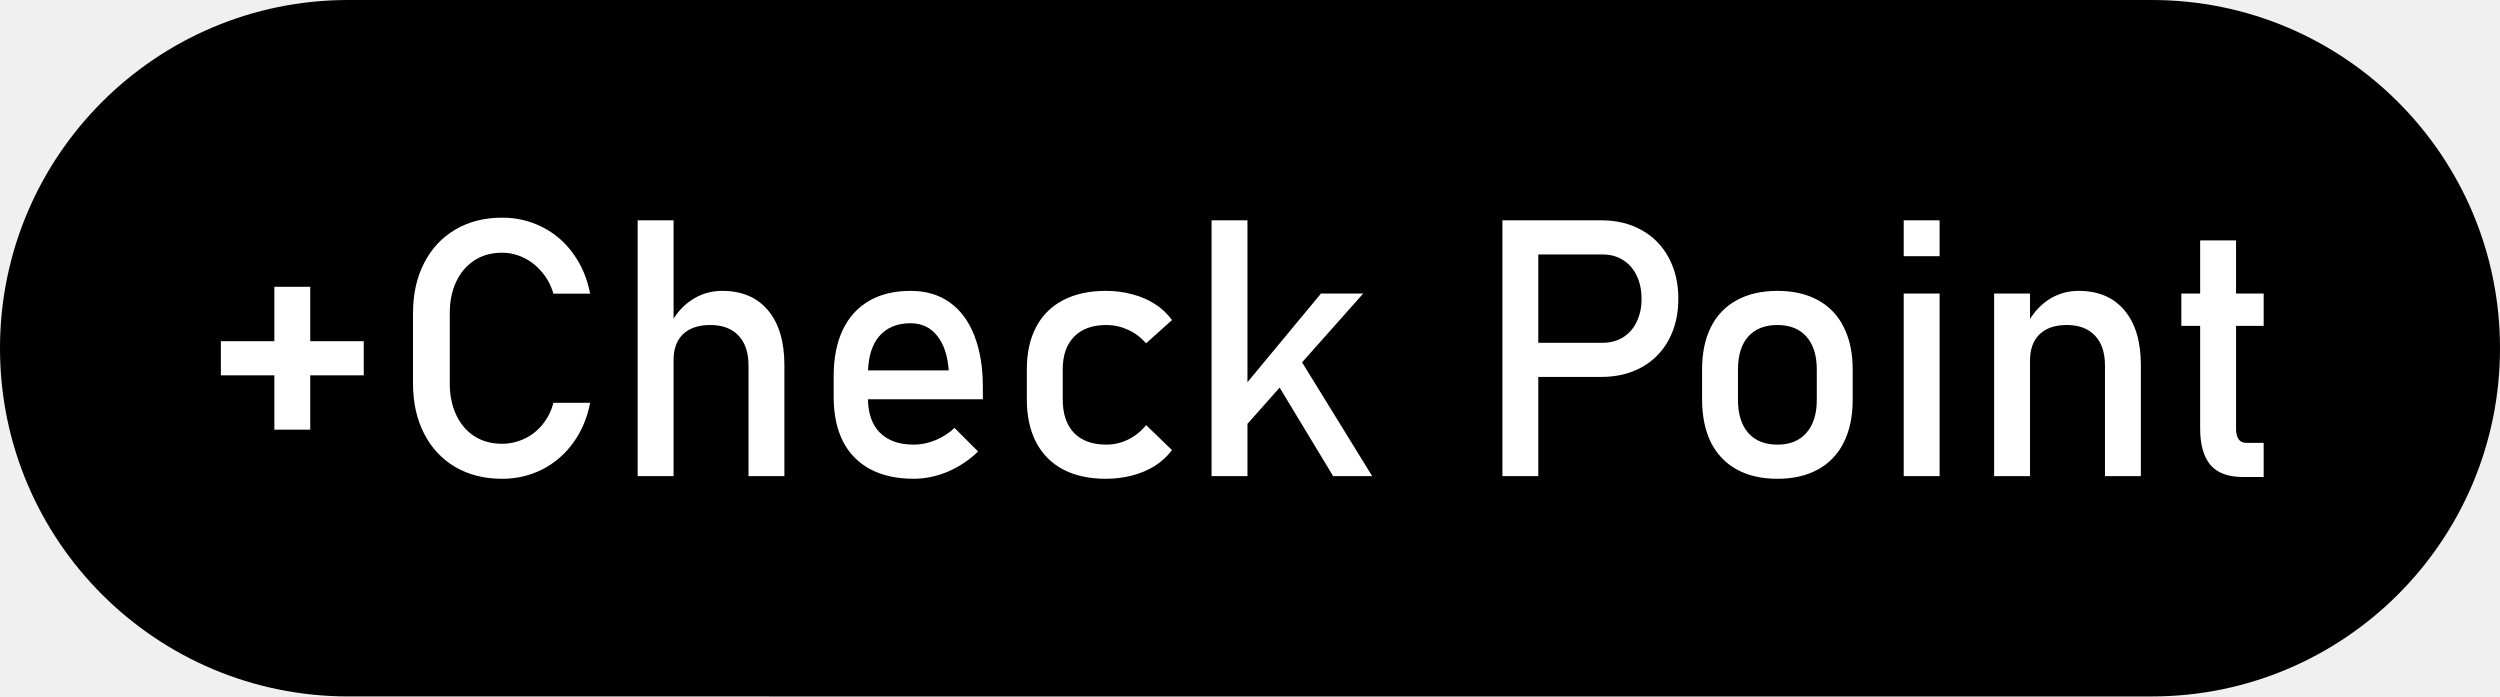
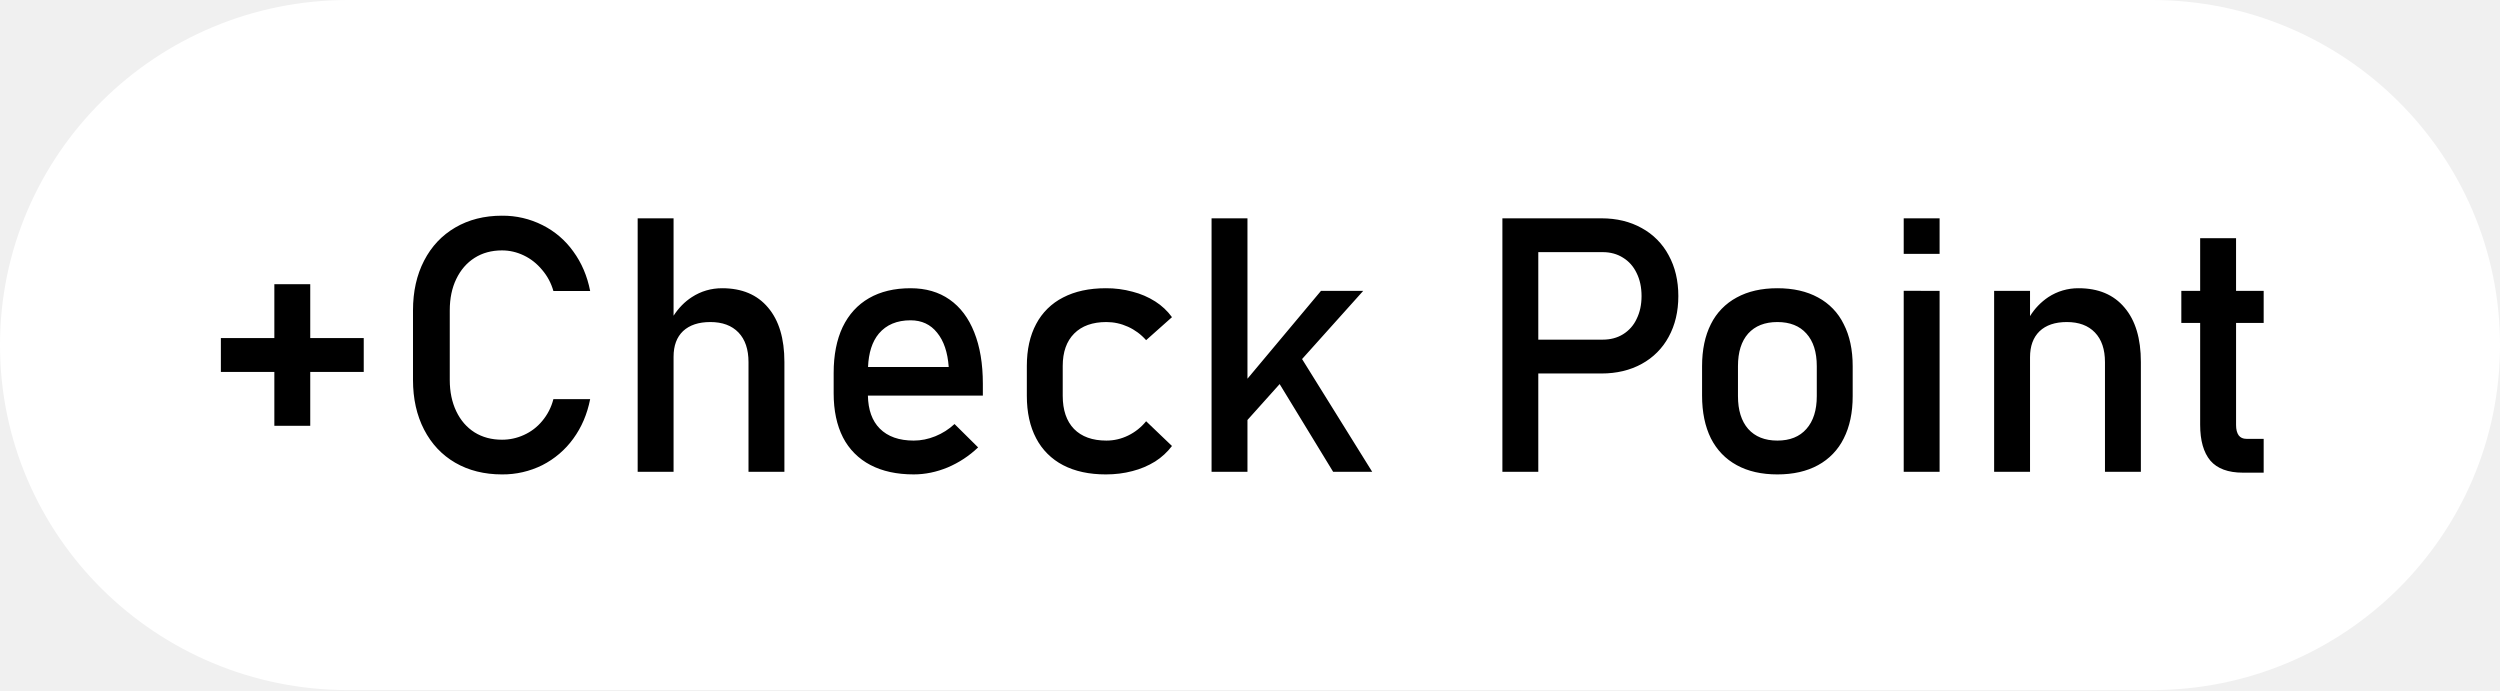
- <svg xmlns="http://www.w3.org/2000/svg" width="647.578" height="180.401" viewBox="0 0 171.338 47.731">
-   <path id="bg" d="M147.473 47.731c13.18 0 23.865-10.685 23.865-23.865C171.338 10.686 160.654 0 147.473 0H23.866C10.686 0 0 10.685 0 23.866 0 37.046 10.685 47.73 23.866 47.73z" />
-   <path id="icon" fill="#fff" d="M27.676 284.8c-1.213 0-2.283.274-3.207.82-.917.54-1.628 1.303-2.134 2.292-.507.988-.76 2.134-.76 3.436v4.811c0 1.302.253 2.448.76 3.437.506.988 1.217 1.752 2.134 2.29.924.54 1.994.809 3.207.809a6.04 6.04 0 0 0 2.761-.64 5.957 5.957 0 0 0 2.123-1.832c.57-.788.956-1.7 1.157-2.737h-2.52a3.782 3.782 0 0 1-.771 1.519 3.463 3.463 0 0 1-1.255.964 3.551 3.551 0 0 1-1.495.326c-.715 0-1.342-.169-1.88-.507-.54-.345-.957-.831-1.255-1.458-.297-.627-.446-1.35-.446-2.17v-4.812c0-.828.149-1.551.446-2.17.298-.627.716-1.113 1.254-1.46.539-.345 1.166-.517 1.881-.517.515 0 1.013.116 1.495.349.483.233.9.567 1.255 1 .361.427.618.913.771 1.46h2.52c-.2-1.037-.586-1.95-1.157-2.737a5.745 5.745 0 0 0-2.11-1.821 5.972 5.972 0 0 0-2.774-.651zm9.297.182v17.532h2.46v-7.958c0-.764.217-1.355.65-1.773.443-.418 1.066-.627 1.87-.627.827 0 1.47.241 1.93.724.457.482.686 1.165.686 2.05v7.584h2.46v-7.597c0-1.623-.374-2.877-1.121-3.762-.74-.892-1.789-1.338-3.147-1.338-.756 0-1.448.205-2.075.615-.493.32-.908.752-1.253 1.286v-6.736zm39.332 0v17.532h2.46v-3.584l2.206-2.483 3.666 6.067h2.677l-4.806-7.798 4.191-4.718h-2.894l-5.04 6.078v-11.094zm19.932 0v17.532h2.46v-6.8h4.328c1.045 0 1.966-.222 2.762-.664a4.59 4.59 0 0 0 1.845-1.869c.442-.812.663-1.752.663-2.821 0-1.07-.221-2.01-.663-2.822a4.571 4.571 0 0 0-1.845-1.881c-.796-.45-1.717-.675-2.762-.675h-5.522zm27.504 0v2.46h2.46v-2.46zm20.317 1.374v3.642h-1.29v2.218h1.29v7.042c0 1.093.233 1.921.7 2.484.474.554 1.218.832 2.23.832h1.423v-2.34h-1.182c-.233 0-.41-.08-.53-.24-.12-.17-.18-.407-.18-.712v-7.066h1.892v-2.218h-1.893v-3.642zm-45.361.965h4.413c.53 0 .996.129 1.398.386.402.25.712.603.929 1.06.225.46.337.99.337 1.593 0 .594-.112 1.121-.337 1.58a2.445 2.445 0 0 1-.929 1.06c-.402.25-.867.374-1.398.374h-4.413zm-86.624 2.218v3.726H8.408v2.34h3.665v3.726h2.46v-3.726h3.666v-2.34h-3.666v-3.726zm43.602.278c-1.11 0-2.058.229-2.846.687-.788.458-1.39 1.125-1.809 2.002-.41.876-.615 1.933-.615 3.171v1.41c0 1.19.213 2.207.64 3.051a4.395 4.395 0 0 0 1.88 1.906c.82.434 1.81.65 2.967.65.78 0 1.555-.16 2.327-.482a6.904 6.904 0 0 0 2.086-1.386l-1.616-1.616a4.278 4.278 0 0 1-1.314.844c-.49.201-.985.301-1.483.301-1.005 0-1.781-.277-2.328-.832-.526-.534-.792-1.297-.812-2.279h7.878v-.82c0-1.382-.197-2.568-.59-3.557-.387-.988-.949-1.744-1.689-2.266-.74-.523-1.631-.784-2.676-.784zm13.384 0c-1.142 0-2.118.213-2.93.64a4.275 4.275 0 0 0-1.845 1.832c-.426.803-.64 1.772-.64 2.906v2.062c0 1.15.214 2.13.64 2.942a4.33 4.33 0 0 0 1.845 1.856c.812.427 1.788.64 2.93.64.643 0 1.25-.077 1.82-.23a5.538 5.538 0 0 0 1.556-.663 4.481 4.481 0 0 0 1.157-1.073l-1.772-1.712a3.637 3.637 0 0 1-1.23.988c-.474.234-.972.35-1.495.35-.957 0-1.696-.269-2.219-.807-.514-.539-.772-1.302-.772-2.291v-2.062c0-.965.262-1.712.784-2.243.523-.53 1.258-.796 2.207-.796.514 0 1.009.109 1.483.326.474.217.888.526 1.242.928l1.772-1.592a4.22 4.22 0 0 0-1.145-1.085 5.333 5.333 0 0 0-1.556-.675 6.73 6.73 0 0 0-1.832-.241zm46.024 0c-1.085 0-2.013.213-2.785.64a4.187 4.187 0 0 0-1.772 1.844c-.402.804-.604 1.772-.604 2.906v2.037c0 1.15.202 2.135.604 2.955.41.812 1 1.43 1.772 1.856.772.427 1.7.64 2.785.64 1.086 0 2.014-.213 2.786-.64a4.2 4.2 0 0 0 1.76-1.844c.41-.812.615-1.789.615-2.93v-2.074c0-1.134-.205-2.102-.615-2.906a4.118 4.118 0 0 0-1.76-1.845c-.772-.426-1.7-.64-2.786-.64zm20.643 0a3.71 3.71 0 0 0-2.074.615 4.3 4.3 0 0 0-1.254 1.314v-1.748h-2.46v12.516h2.46v-7.922c0-.772.217-1.37.651-1.797.442-.426 1.066-.639 1.87-.639.827 0 1.47.241 1.928.724.459.482.688 1.165.688 2.05v7.584h2.46v-7.597c0-1.623-.374-2.877-1.122-3.762-.74-.892-1.788-1.338-3.147-1.338zm-11.985.18v12.517h2.46v-12.516Zm-68.066 2.038c.763 0 1.37.286 1.82.857.458.562.724 1.354.796 2.375h-5.53c.04-.979.281-1.757.743-2.315.515-.61 1.238-.917 2.17-.917zm59.408.121c.86 0 1.524.266 1.99.796.474.53.711 1.282.711 2.255v2.074c0 .972-.237 1.728-.711 2.267-.466.538-1.13.807-1.99.807-.86 0-1.527-.269-2.002-.807-.466-.539-.699-1.295-.699-2.267v-2.074c0-.973.233-1.724.7-2.255.474-.53 1.141-.796 2.001-.796z" font-family="Bahnschrift" font-size="24.694" style="-inkscape-font-specification:'Bahnschrift, Normal';text-align:center" text-anchor="middle" transform="translate(6.73 -269.882)" />
+ <svg xmlns="http://www.w3.org/2000/svg" width="192" height="53" viewBox="0 0 192 53" fill="none">
+   <g clip-path="url(#clip0_242_88)">
+     <path d="M165.257 53C180.026 53 192 41.136 192 26.501C192 11.866 180.028 0 165.257 0H26.744C11.975 0 0 11.864 0 26.501C0 41.136 11.973 52.999 26.744 52.999L165.257 53Z" fill="white" />
+     <path d="M38.555 16.565C37.196 16.565 35.997 16.869 34.961 17.475C33.934 18.075 33.137 18.922 32.57 20.02C32.002 21.117 31.718 22.39 31.718 23.836V29.178C31.718 30.623 32.002 31.896 32.57 32.994C33.137 34.091 33.934 34.94 34.961 35.537C35.997 36.136 37.196 36.435 38.555 36.435C39.629 36.445 40.689 36.201 41.649 35.724C42.594 35.244 43.41 34.546 44.028 33.69C44.667 32.815 45.099 31.803 45.325 30.651H42.501C42.346 31.271 42.05 31.848 41.637 32.338C41.258 32.797 40.776 33.164 40.23 33.408C39.705 33.648 39.133 33.772 38.555 33.77C37.754 33.77 37.051 33.583 36.448 33.207C35.843 32.824 35.376 32.285 35.042 31.588C34.709 30.892 34.542 30.089 34.542 29.179V23.836C34.542 22.916 34.709 22.113 35.042 21.426C35.376 20.73 35.844 20.19 36.447 19.805C37.051 19.422 37.754 19.231 38.555 19.231C39.132 19.231 39.69 19.36 40.23 19.618C40.772 19.877 41.239 20.248 41.637 20.729C42.041 21.203 42.329 21.742 42.501 22.35H45.325C45.1 21.198 44.668 20.185 44.028 19.311C43.419 18.455 42.607 17.76 41.664 17.289C40.702 16.803 39.635 16.555 38.555 16.566V16.565ZM48.973 16.767V36.234H51.73V27.398C51.73 26.549 51.973 25.893 52.458 25.429C52.955 24.965 53.653 24.733 54.554 24.733C55.48 24.733 56.201 25 56.717 25.537C57.229 26.072 57.485 26.83 57.485 27.813V36.234H60.242V27.799C60.242 25.996 59.823 24.604 58.986 23.621C58.157 22.631 56.981 22.136 55.459 22.136C54.612 22.136 53.837 22.363 53.134 22.819C52.582 23.174 52.117 23.654 51.73 24.246V16.767H48.973ZM93.048 16.767V36.234H95.805V32.255L98.277 29.497L102.385 36.234H105.385L99.999 27.575L104.696 22.337H101.453L95.805 29.085V16.767H93.048ZM115.384 16.767V36.234H118.141V28.684H122.991C124.162 28.684 125.194 28.437 126.086 27.946C126.964 27.469 127.683 26.747 128.153 25.871C128.648 24.969 128.896 23.925 128.896 22.738C128.896 21.55 128.648 20.507 128.153 19.605C127.686 18.723 126.967 17.996 126.086 17.516C125.194 17.017 124.162 16.767 122.991 16.767H116.803H115.384ZM146.205 16.767V19.498H148.961V16.767H146.205ZM168.972 18.293V22.337H167.526V24.799H168.972V32.619C168.972 33.832 169.233 34.752 169.756 35.377C170.287 35.992 171.121 36.301 172.255 36.301H173.85V33.703H172.525C172.264 33.703 172.066 33.614 171.931 33.436C171.797 33.247 171.73 32.984 171.73 32.645V24.799H173.85V22.337H171.729V18.293H168.972ZM118.141 19.364H123.086C123.68 19.364 124.202 19.507 124.652 19.793C125.103 20.07 125.45 20.462 125.693 20.97C125.946 21.48 126.071 22.069 126.071 22.738C126.071 23.398 125.946 23.983 125.693 24.493C125.471 24.978 125.109 25.387 124.652 25.67C124.202 25.948 123.681 26.085 123.086 26.085H118.141V19.364ZM21.07 21.827V25.964H16.963V28.563H21.07V32.7H23.827V28.563H27.935V25.964H23.827V21.827H21.07ZM69.931 22.136C68.687 22.136 67.624 22.39 66.741 22.898C65.858 23.407 65.184 24.148 64.714 25.122C64.255 26.094 64.025 27.268 64.025 28.642V30.208C64.025 31.529 64.264 32.659 64.742 33.596C65.205 34.501 65.942 35.241 66.849 35.712C67.768 36.194 68.877 36.434 70.174 36.434C71.048 36.434 71.916 36.256 72.781 35.899C73.649 35.531 74.441 35.01 75.119 34.36L73.308 32.566C72.879 32.965 72.38 33.282 71.836 33.503C71.287 33.726 70.732 33.837 70.174 33.837C69.047 33.837 68.178 33.529 67.565 32.913C66.976 32.32 66.677 31.473 66.655 30.383H75.483V29.472C75.483 27.937 75.262 26.62 74.822 25.522C74.388 24.425 73.758 23.586 72.929 23.006C72.1 22.425 71.102 22.136 69.931 22.136ZM84.929 22.136C83.649 22.136 82.555 22.372 81.645 22.846C80.76 23.295 80.037 24.006 79.578 24.881C79.1 25.772 78.861 26.848 78.861 28.107V30.397C78.861 31.674 79.1 32.762 79.578 33.664C80.036 34.545 80.758 35.265 81.645 35.724C82.555 36.199 83.649 36.435 84.929 36.435C85.649 36.435 86.329 36.35 86.968 36.18C87.584 36.024 88.172 35.776 88.712 35.444C89.212 35.126 89.651 34.722 90.008 34.252L88.022 32.351C87.65 32.812 87.179 33.187 86.644 33.448C86.113 33.708 85.555 33.837 84.969 33.837C83.897 33.837 83.068 33.538 82.482 32.941C81.906 32.342 81.617 31.495 81.617 30.397V28.107C81.617 27.036 81.911 26.206 82.496 25.617C83.082 25.028 83.906 24.733 84.969 24.733C85.545 24.733 86.1 24.854 86.631 25.095C87.162 25.336 87.626 25.679 88.022 26.125L90.008 24.358C89.661 23.88 89.225 23.471 88.725 23.153C88.188 22.812 87.599 22.559 86.981 22.403C86.313 22.221 85.622 22.131 84.929 22.136ZM136.503 22.136C135.287 22.136 134.247 22.372 133.382 22.846C132.521 23.307 131.826 24.023 131.396 24.894C130.946 25.787 130.719 26.861 130.719 28.121V30.383C130.719 31.659 130.946 32.753 131.396 33.664C131.856 34.565 132.517 35.252 133.382 35.724C134.247 36.199 135.287 36.435 136.503 36.435C137.72 36.435 138.76 36.199 139.625 35.724C140.48 35.261 141.169 34.545 141.597 33.677C142.056 32.775 142.286 31.691 142.286 30.424V28.121C142.286 26.861 142.056 25.787 141.597 24.894C141.175 24.021 140.484 23.304 139.625 22.845C138.76 22.372 137.72 22.136 136.503 22.136ZM159.635 22.136C158.809 22.129 158 22.367 157.311 22.819C156.743 23.2 156.264 23.698 155.906 24.278V22.337H153.149V36.234H155.906V27.438C155.906 26.581 156.149 25.916 156.635 25.442C157.131 24.969 157.83 24.733 158.731 24.733C159.658 24.733 160.378 25 160.891 25.537C161.406 26.072 161.662 26.83 161.662 27.813V36.234H164.419V27.799C164.419 25.996 164 24.604 163.162 23.621C162.332 22.631 161.158 22.136 159.635 22.136ZM146.205 22.335V36.234H148.961V22.337L146.205 22.335ZM69.931 24.599C70.786 24.599 71.466 24.916 71.97 25.55C72.483 26.174 72.781 27.053 72.862 28.187H66.665C66.71 27.1 66.98 26.236 67.498 25.617C68.075 24.939 68.886 24.599 69.931 24.599ZM136.503 24.733C137.466 24.733 138.21 25.028 138.733 25.617C139.264 26.205 139.529 27.04 139.529 28.121V30.424C139.529 31.503 139.264 32.342 138.733 32.941C138.21 33.538 137.466 33.837 136.503 33.837C135.539 33.837 134.792 33.538 134.259 32.941C133.737 32.342 133.476 31.503 133.476 30.424V28.121C133.476 27.04 133.737 26.206 134.26 25.617C134.792 25.028 135.539 24.733 136.503 24.733Z" fill="black" />
+   </g>
+   <defs>
+     <clipPath id="clip0_242_88">
+       <rect width="192" height="53" fill="white" />
+     </clipPath>
+   </defs>
</svg>
